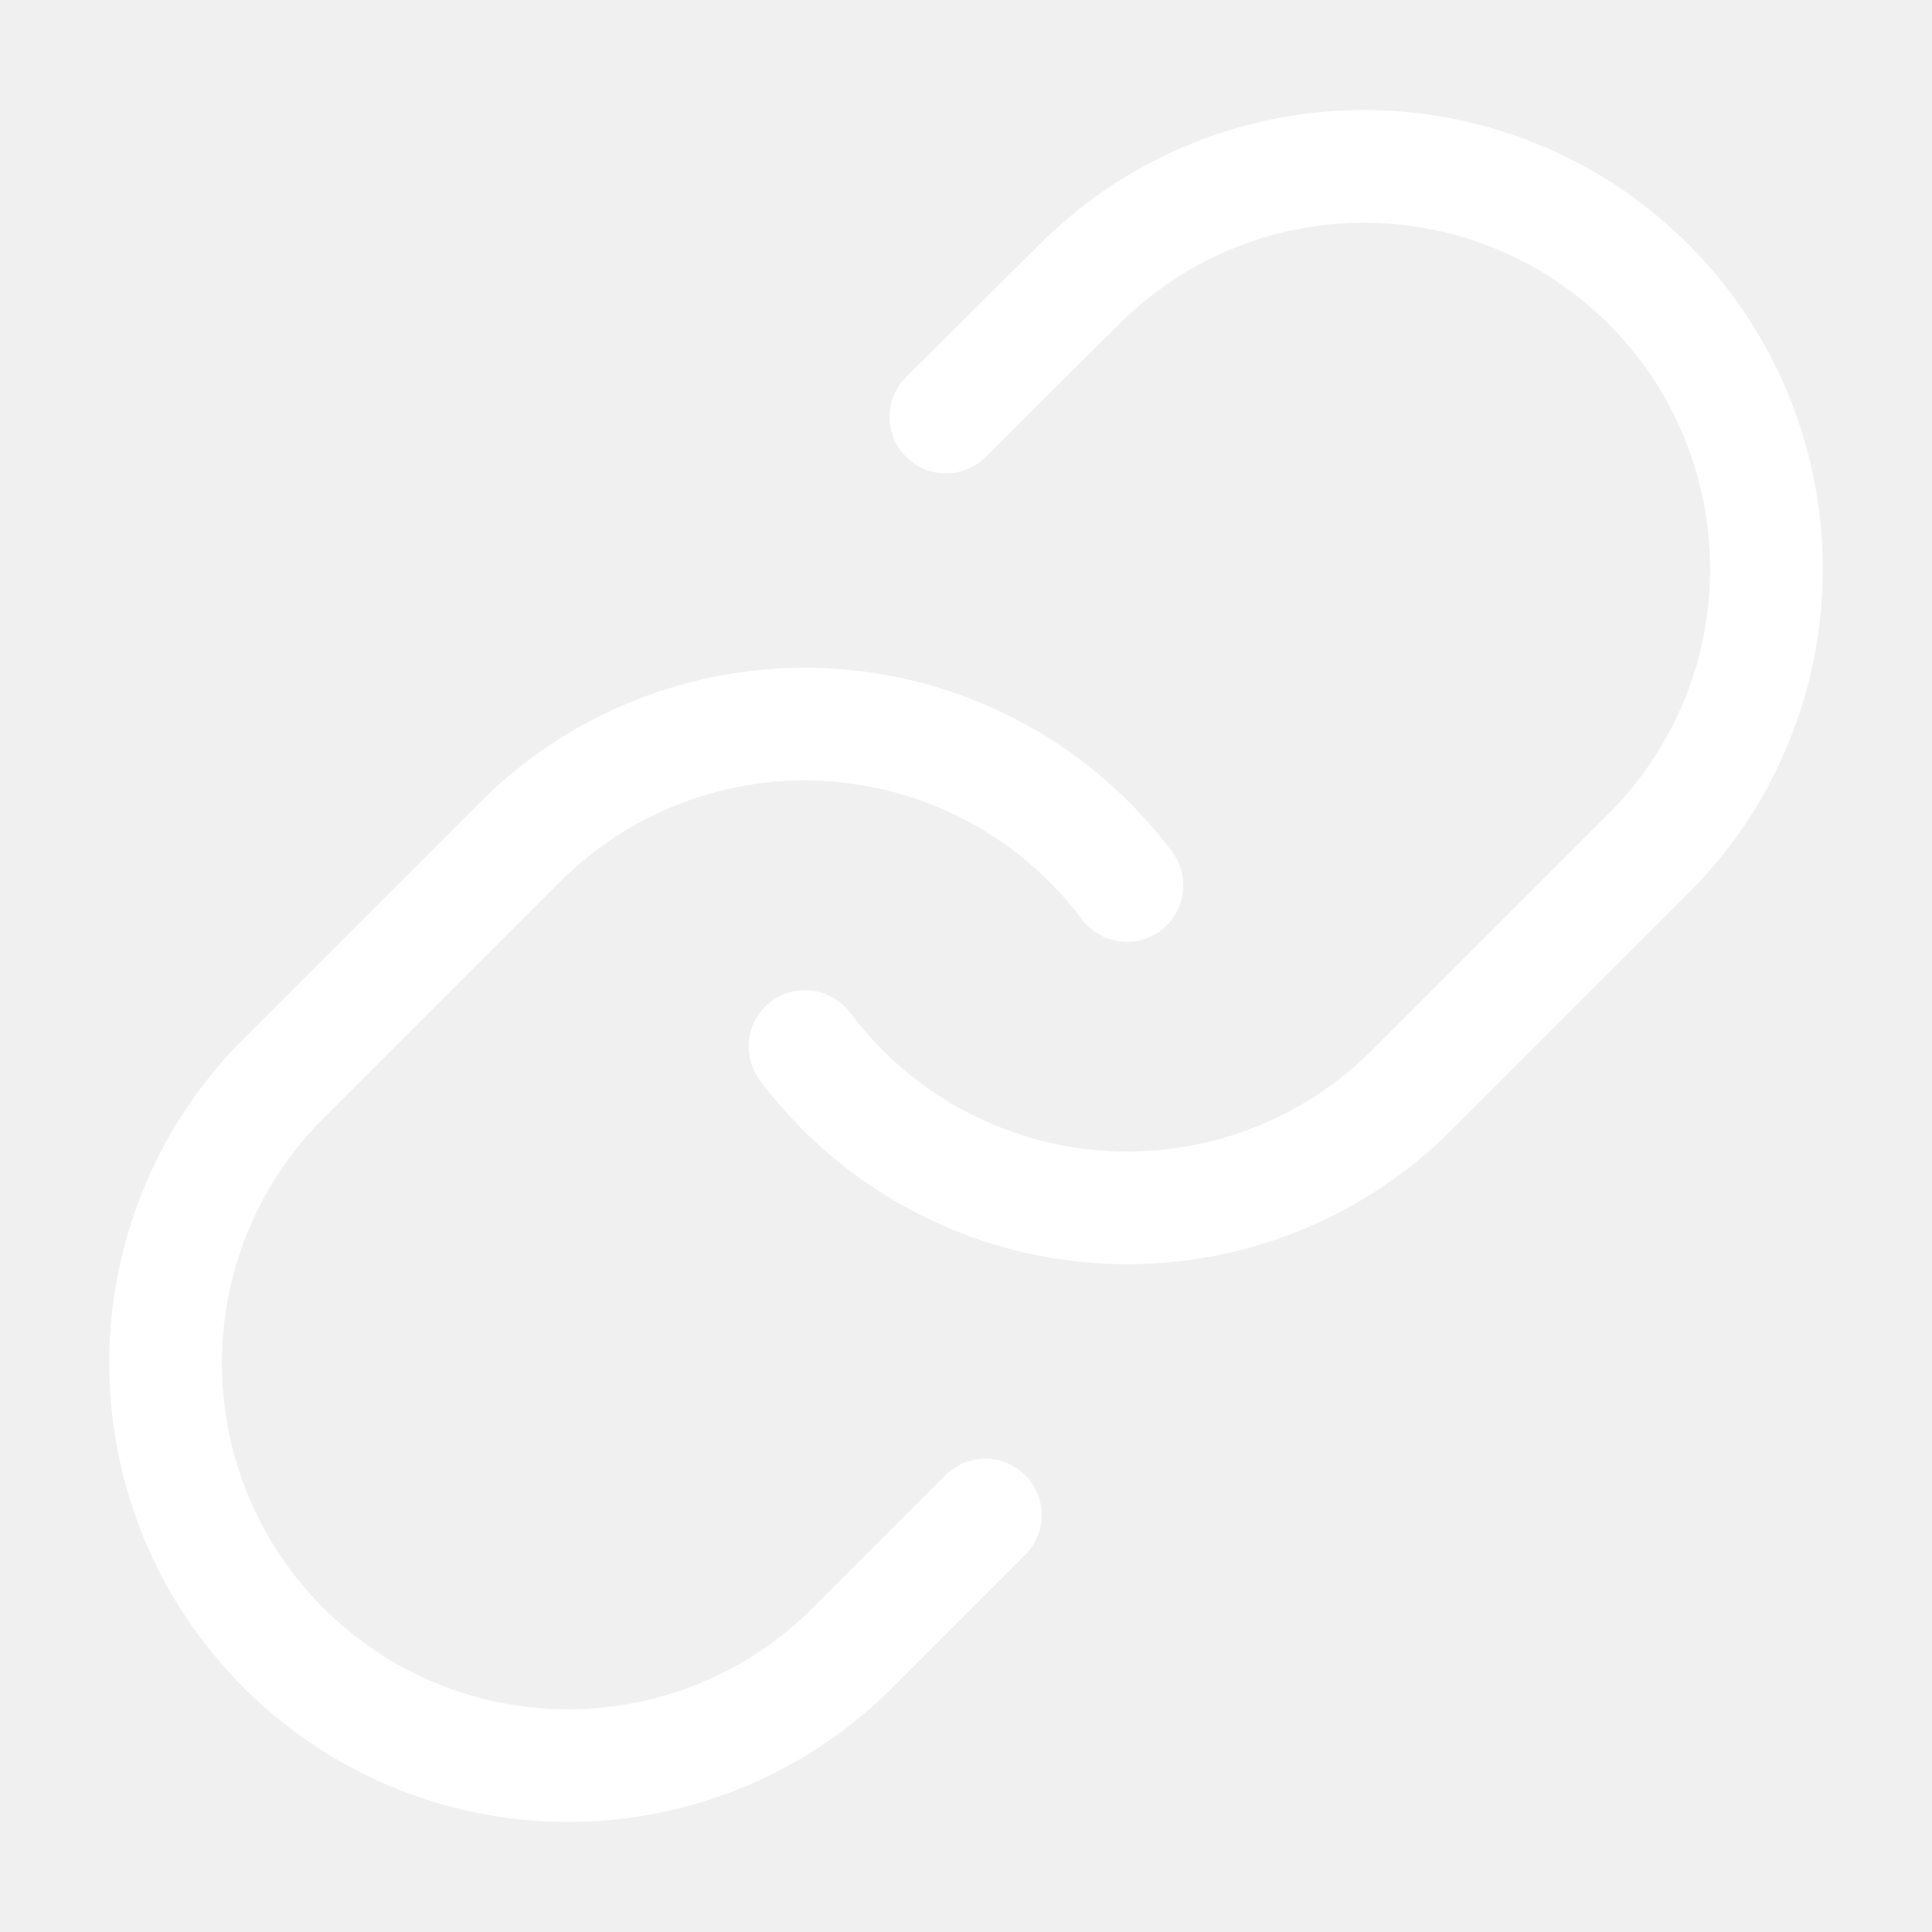
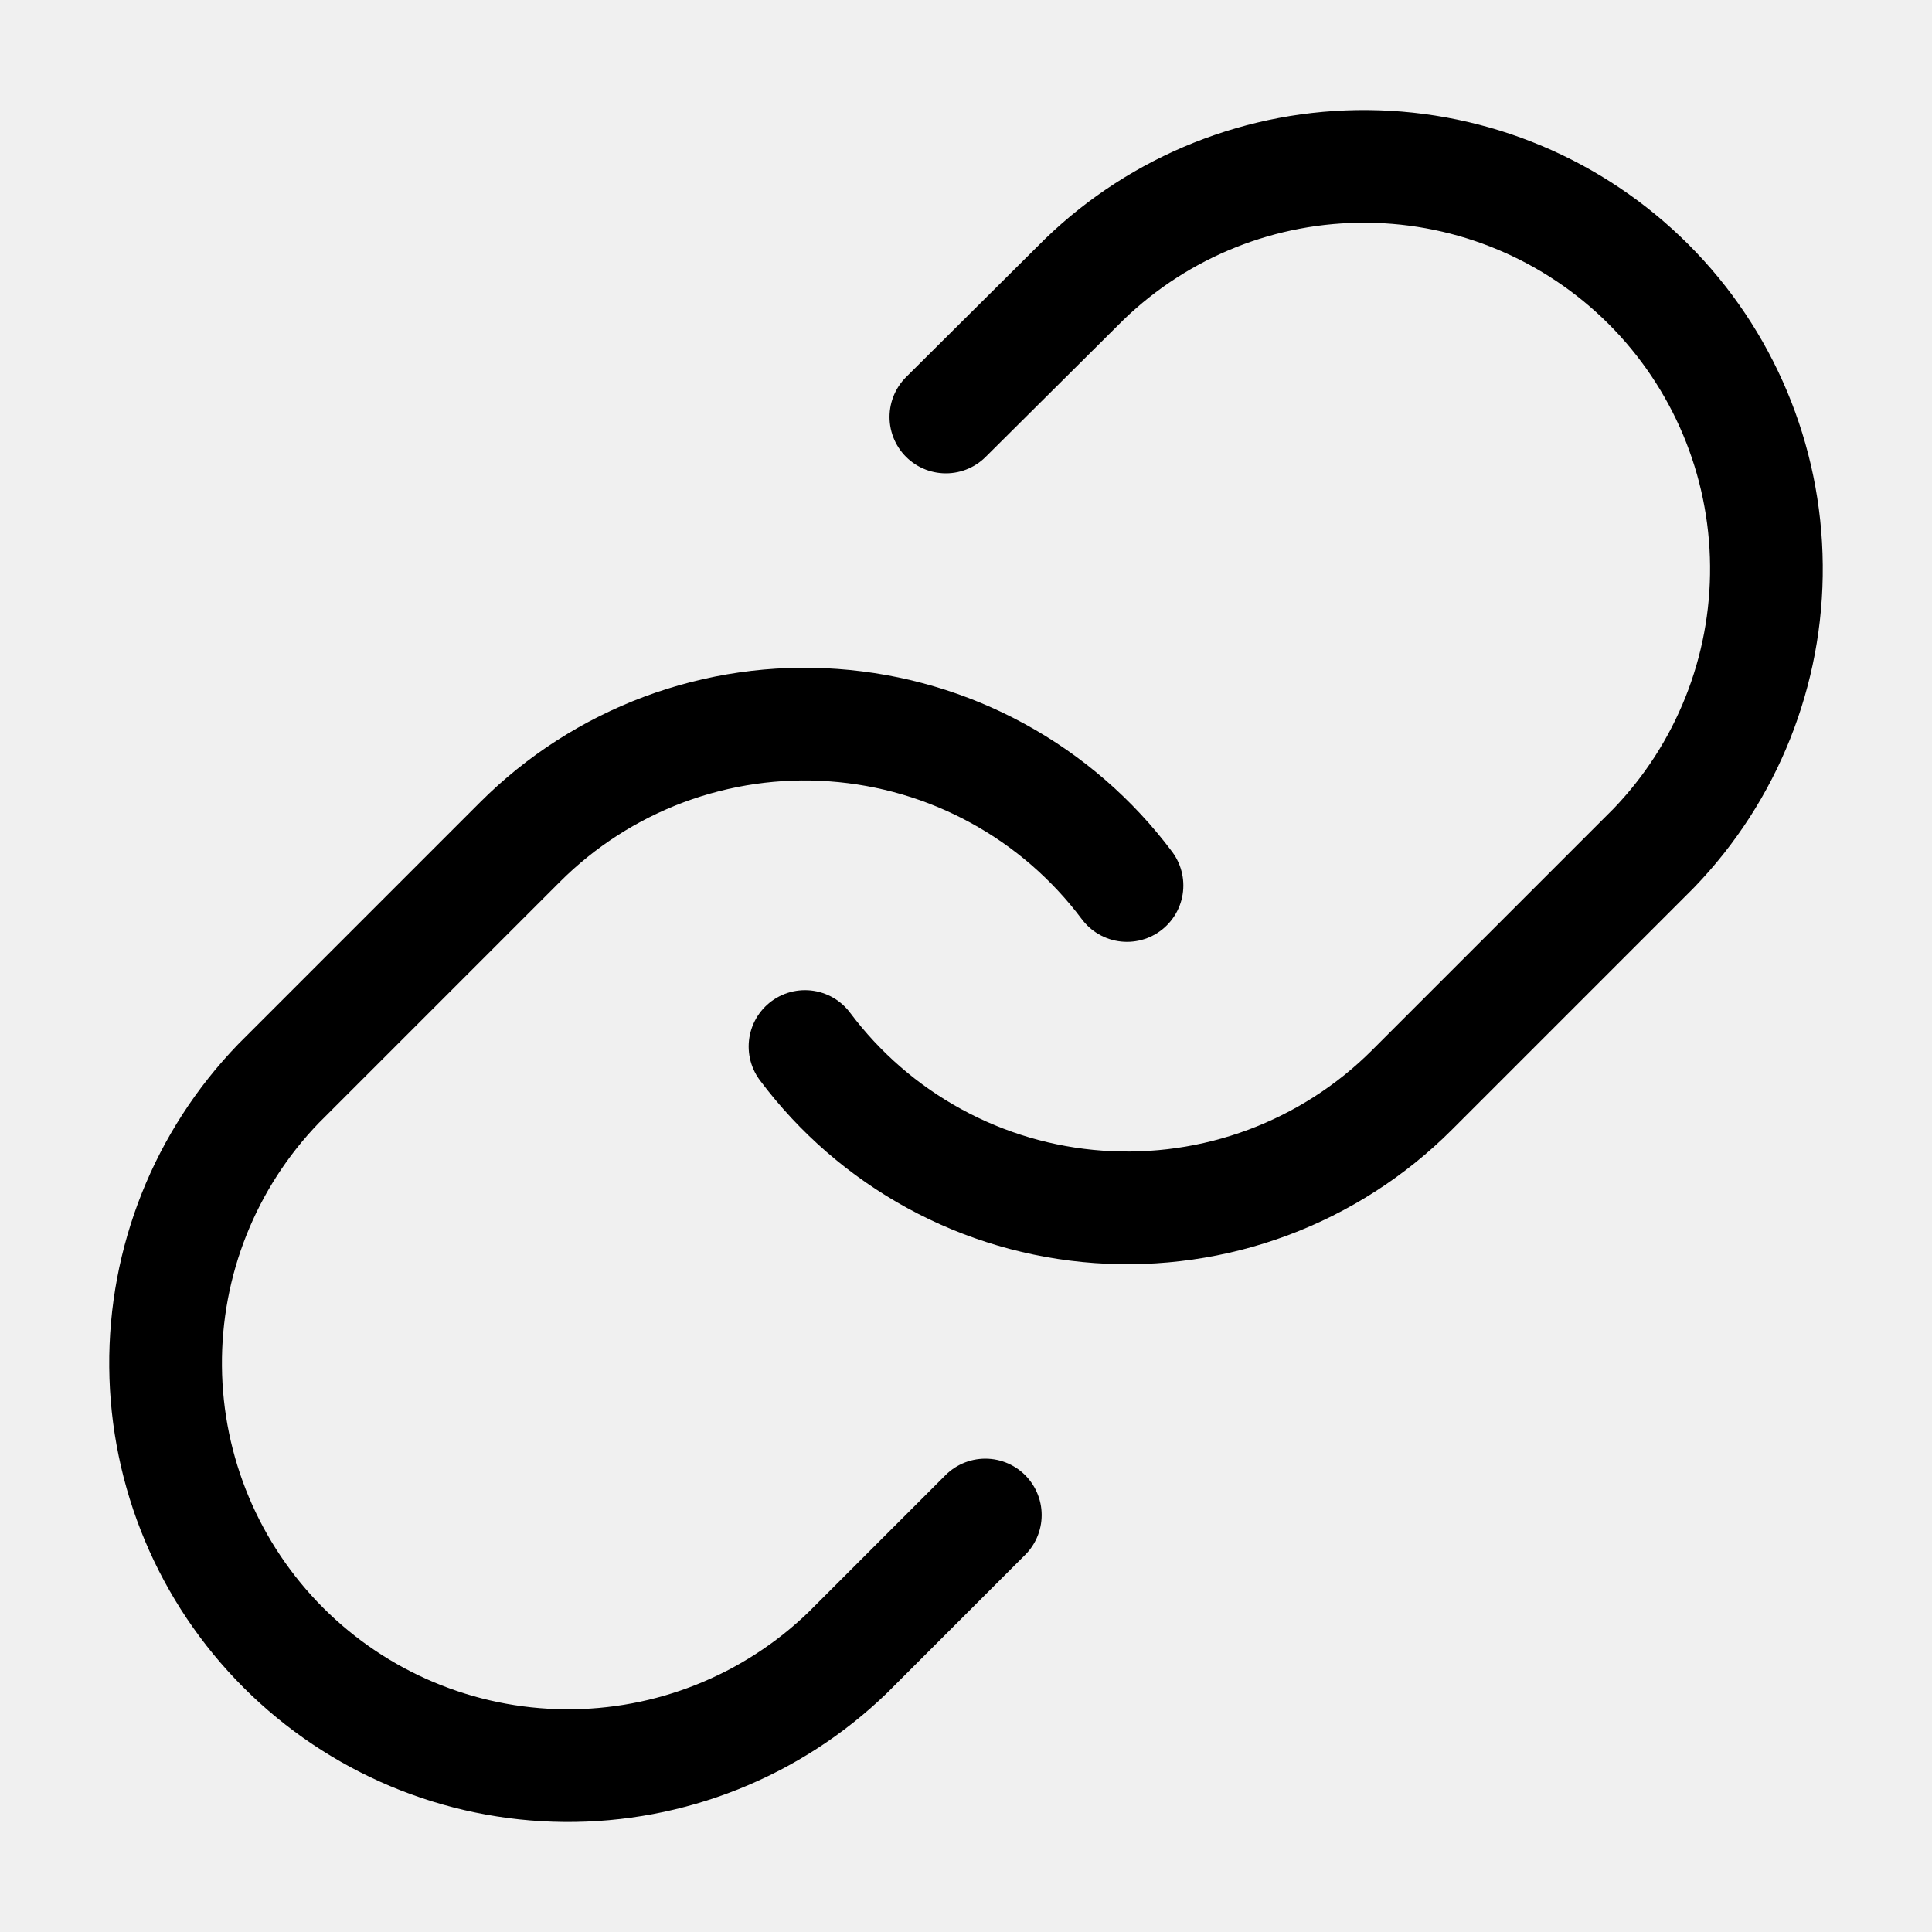
<svg xmlns="http://www.w3.org/2000/svg" width="24" height="24" viewBox="0 0 24 24" fill="none">
  <g id="link">
-     <path id="Vector" d="M10 13C10.43 13.574 10.977 14.049 11.607 14.393C12.236 14.737 12.931 14.941 13.647 14.992C14.362 15.043 15.08 14.94 15.751 14.69C16.423 14.439 17.033 14.047 17.54 13.54L20.54 10.54C21.451 9.597 21.955 8.334 21.943 7.023C21.932 5.712 21.406 4.458 20.479 3.531C19.552 2.604 18.298 2.078 16.987 2.067C15.676 2.055 14.413 2.559 13.47 3.47L11.75 5.18" stroke="white" stroke-width="1.4" stroke-linecap="round" stroke-linejoin="round" />
-     <path id="Vector_2" d="M14 11C13.57 10.426 13.023 9.951 12.393 9.607C11.764 9.263 11.068 9.059 10.353 9.008C9.638 8.956 8.92 9.06 8.249 9.31C7.577 9.561 6.967 9.953 6.46 10.46L3.46 13.46C2.549 14.403 2.045 15.666 2.057 16.977C2.068 18.288 2.594 19.542 3.521 20.469C4.448 21.396 5.702 21.922 7.013 21.933C8.324 21.945 9.587 21.441 10.53 20.53L12.24 18.82" stroke="white" stroke-width="1.4" stroke-linecap="round" stroke-linejoin="round" />
+     <path id="Vector" d="M10 13C10.43 13.574 10.977 14.049 11.607 14.393C12.236 14.737 12.931 14.941 13.647 14.992C14.362 15.043 15.08 14.94 15.751 14.69C16.423 14.439 17.033 14.047 17.54 13.54L20.54 10.54C21.451 9.597 21.955 8.334 21.943 7.023C21.932 5.712 21.406 4.458 20.479 3.531C19.552 2.604 18.298 2.078 16.987 2.067C15.676 2.055 14.413 2.559 13.47 3.47L11.75 5.18" stroke="currentColor" stroke-width="1.4" stroke-linecap="round" stroke-linejoin="round" />
+     <path id="Vector_2" d="M14 11C13.57 10.426 13.023 9.951 12.393 9.607C11.764 9.263 11.068 9.059 10.353 9.008C9.638 8.956 8.92 9.06 8.249 9.31C7.577 9.561 6.967 9.953 6.46 10.46L3.46 13.46C2.549 14.403 2.045 15.666 2.057 16.977C2.068 18.288 2.594 19.542 3.521 20.469C4.448 21.396 5.702 21.922 7.013 21.933C8.324 21.945 9.587 21.441 10.53 20.53L12.24 18.82" stroke="currentColor" stroke-width="1.4" stroke-linecap="round" stroke-linejoin="round" />
  </g>
</svg>
